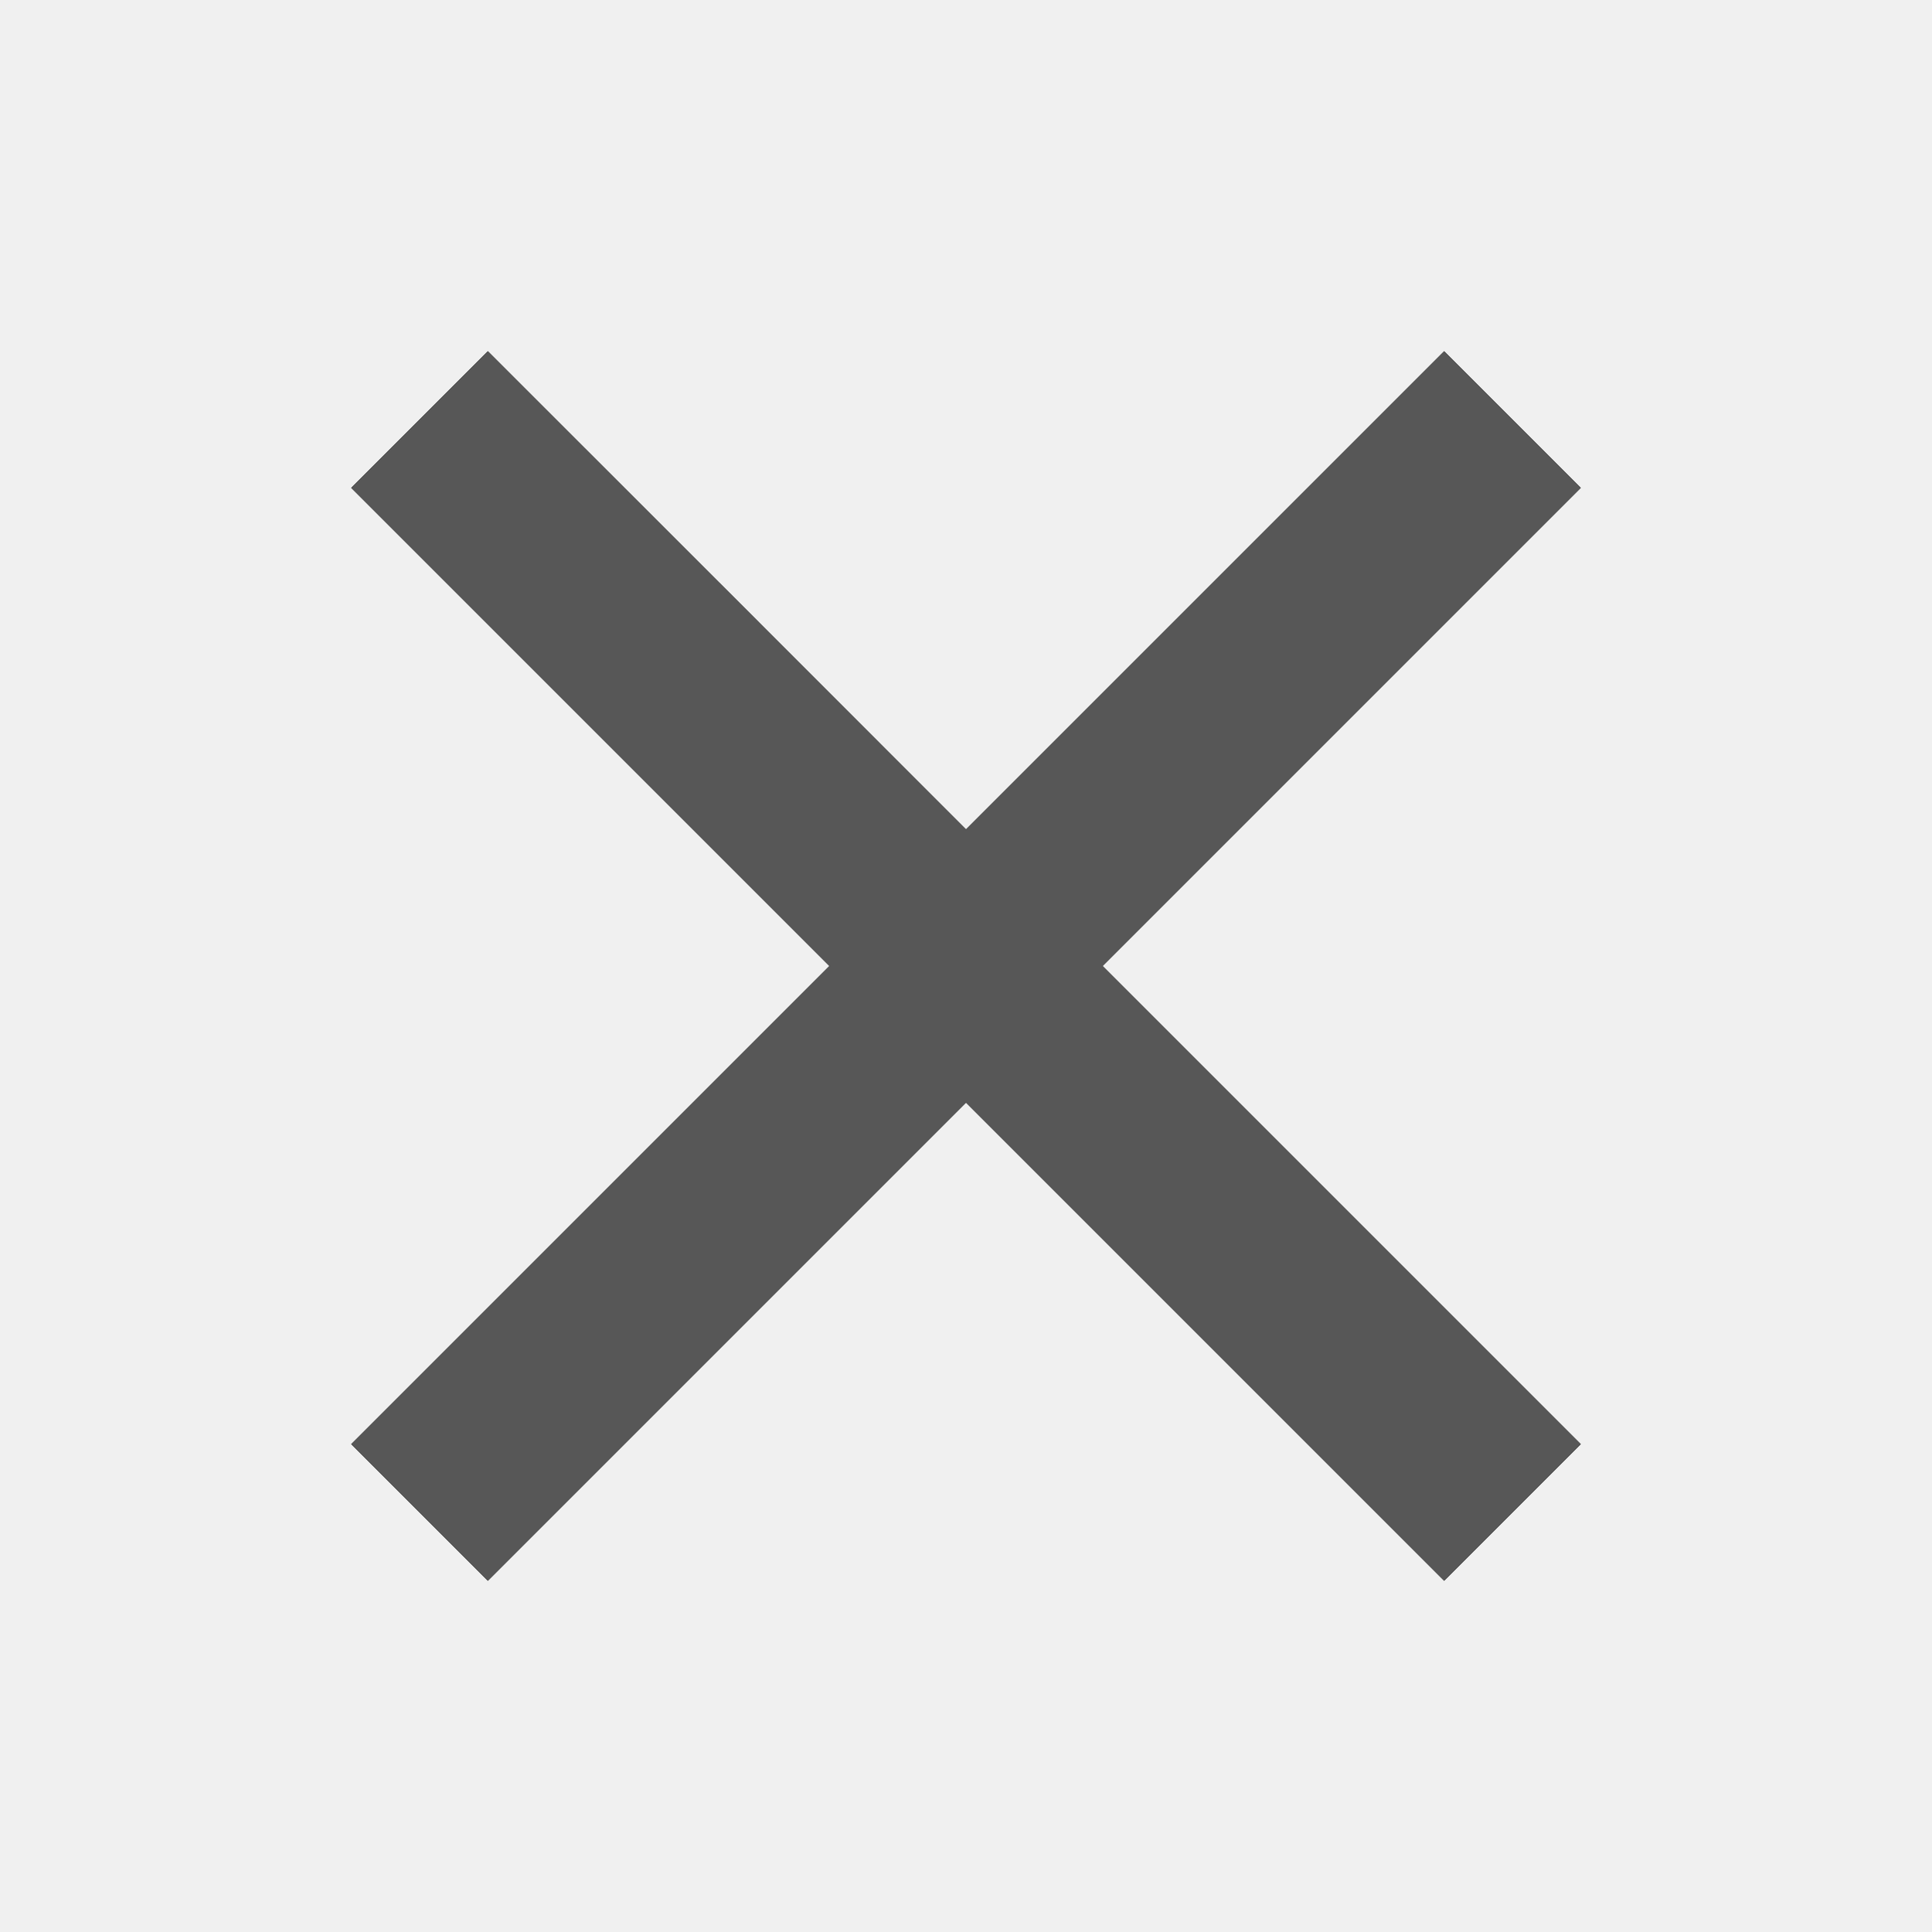
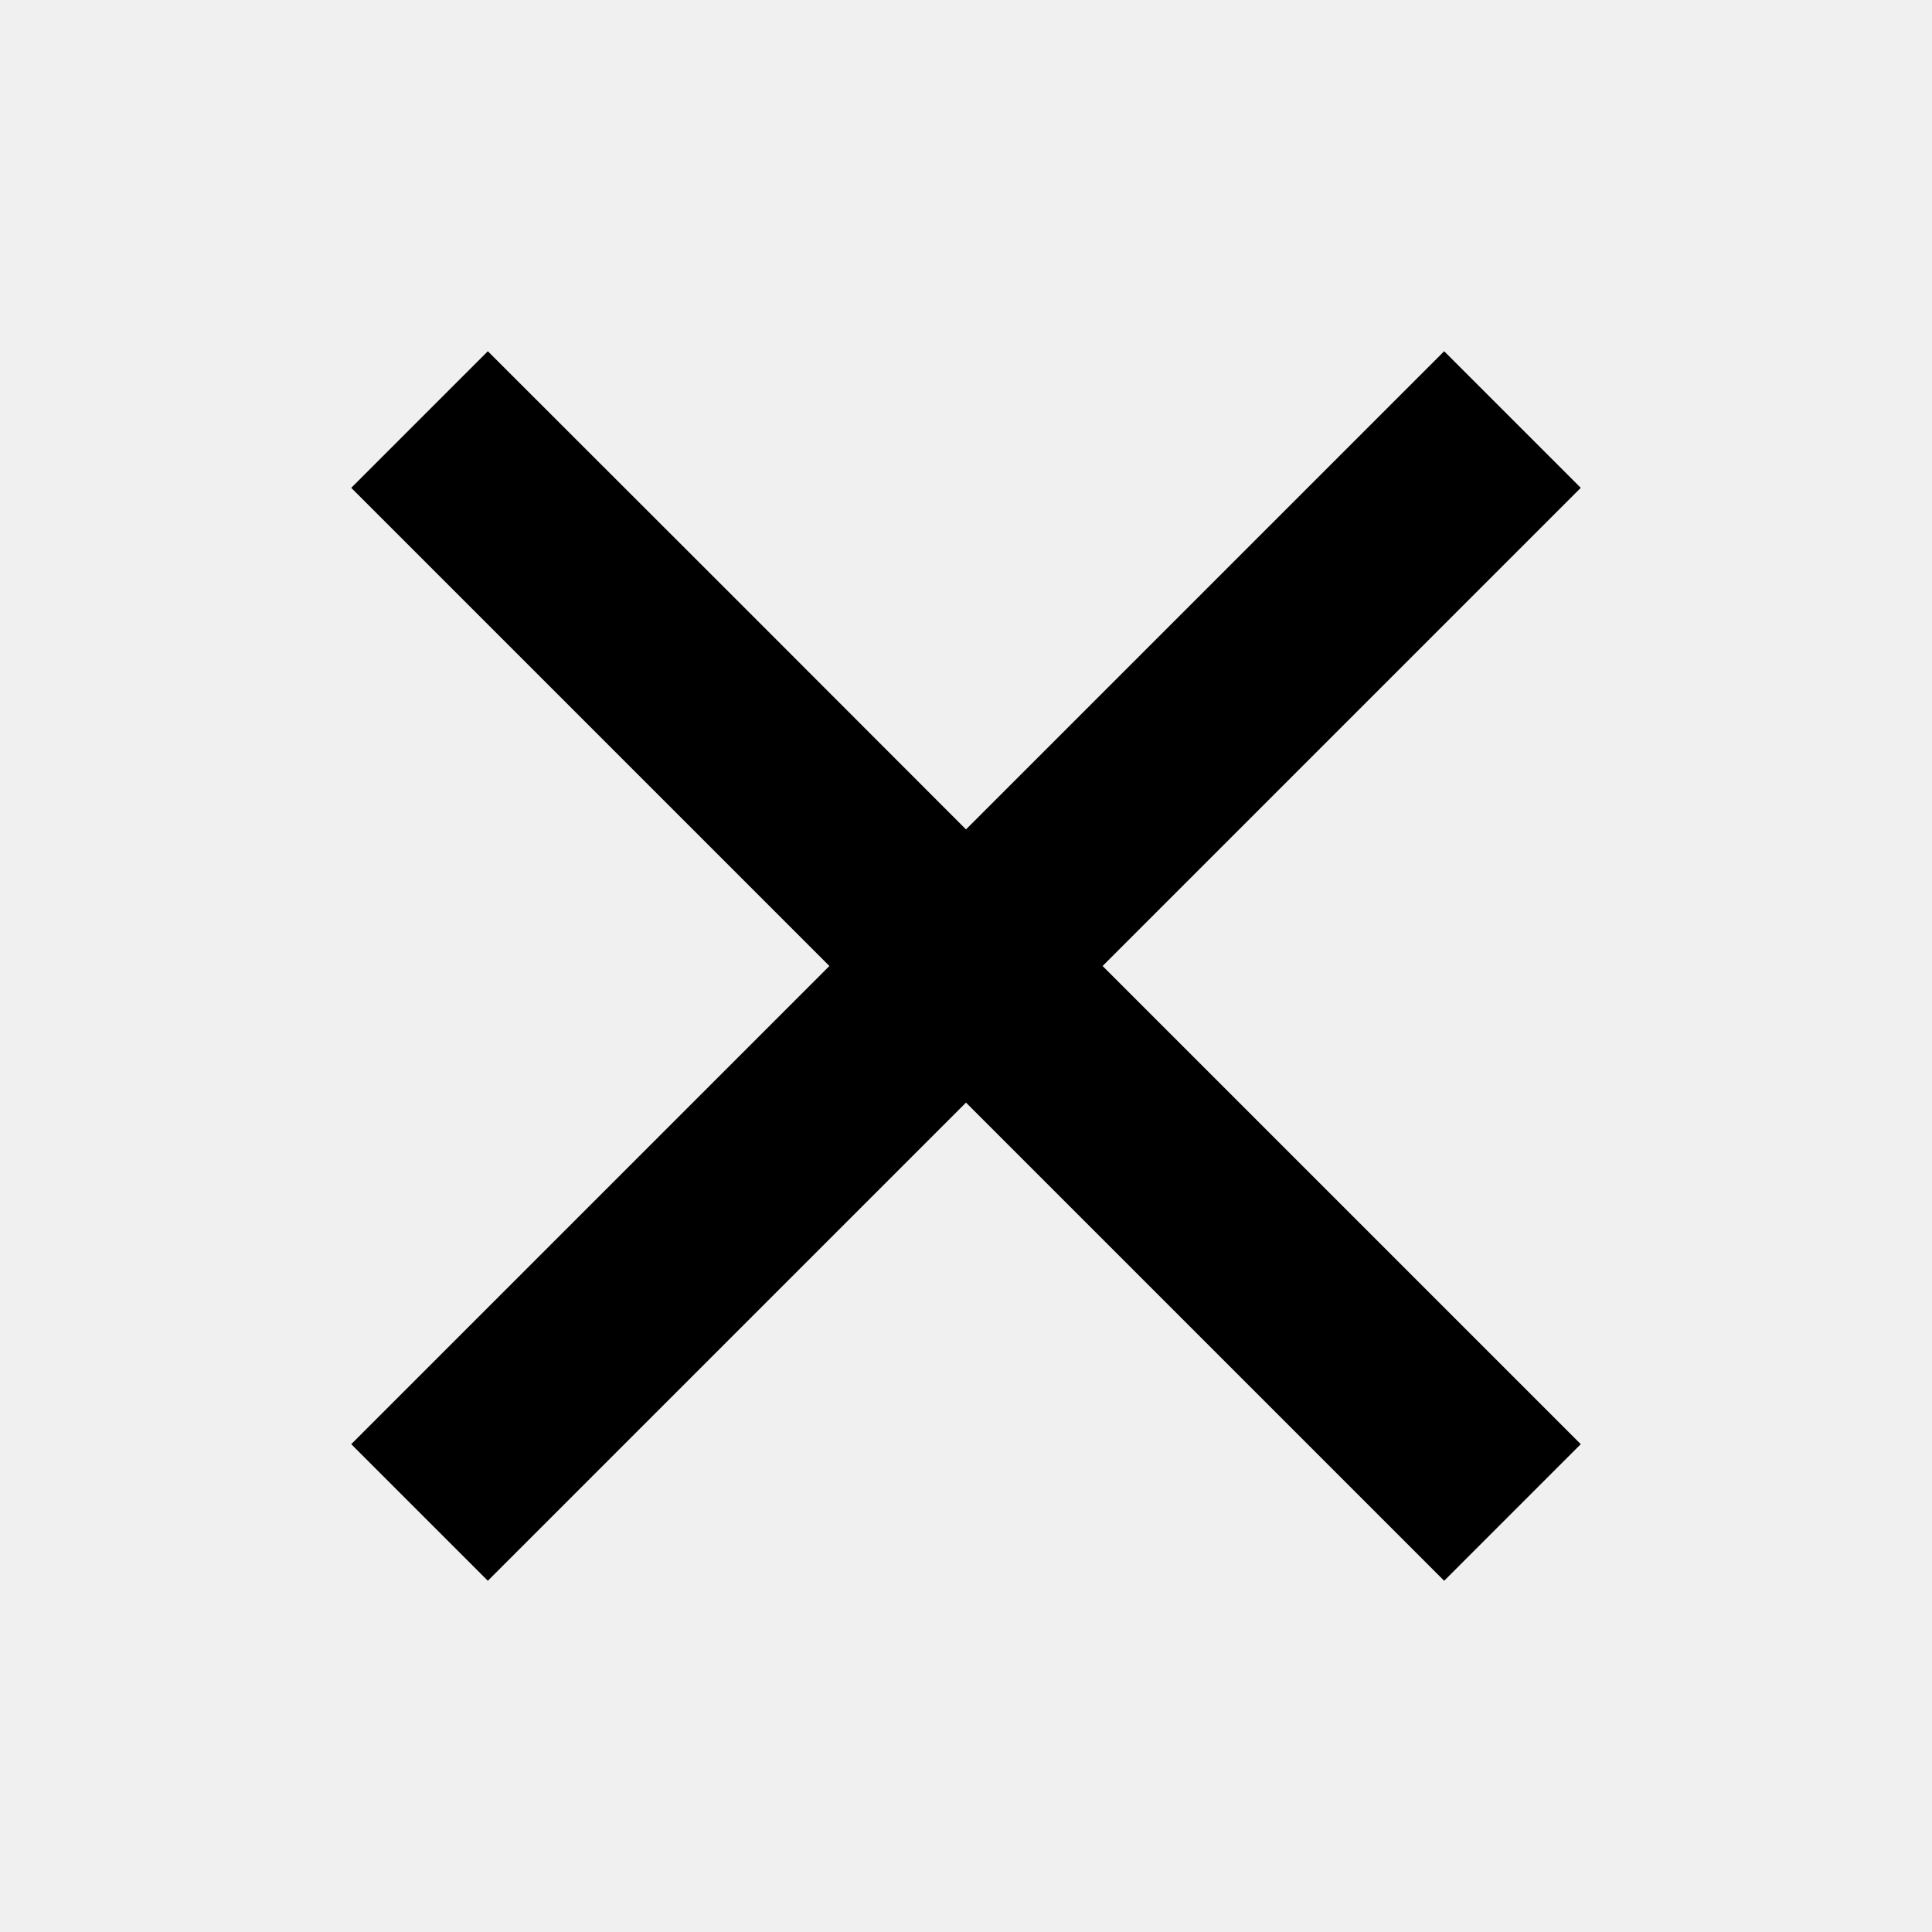
- <svg xmlns="http://www.w3.org/2000/svg" xmlns:xlink="http://www.w3.org/1999/xlink" width="20px" height="20px" viewBox="0 0 20 20" version="1.1">
-   <defs>
-     <polygon id="path-1" points="16.364 5.05 14.95 3.636 10 8.586 7.656 6.241 5.05 3.636 3.636 5.05 8.586 10 3.636 14.95 5.05 16.364 10 11.414 14.95 16.364 16.364 14.95 11.414 10" />
-   </defs>
-   <g id="ASSETIT" stroke="none" stroke-width="1" fill="none" fill-rule="evenodd">
-     <g id="ASSETIT---IKONIT" transform="translate(-39, -297)">
-       <g id="Ikonit/Sulje" transform="translate(39, 297)">
-         <g id="Ikonit/sulje">
-           <mask id="mask-2" fill="white">
-             <use xlink:href="#path-1" />
-           </mask>
-           <use id="Mask" fill="#000000" fill-rule="nonzero" xlink:href="#path-1" />
-           <g id="Värit/Tumma-harmaa" mask="url(#mask-2)" fill="#575757">
-             <rect id="Rectangle" x="0" y="0" width="20" height="20" />
-           </g>
-         </g>
-       </g>
-     </g>
-   </g>
+ <svg xmlns="http://www.w3.org/2000/svg" width="20" height="20">
+   <path d="M16.364 5.05L14.95 3.636 10 8.586 7.656 6.24 5.05 3.636 3.636 5.05 8.586 10l-4.95 4.95 1.414 1.414 4.95-4.95 4.95 4.95 1.414-1.414-4.95-4.95z" />
</svg>
